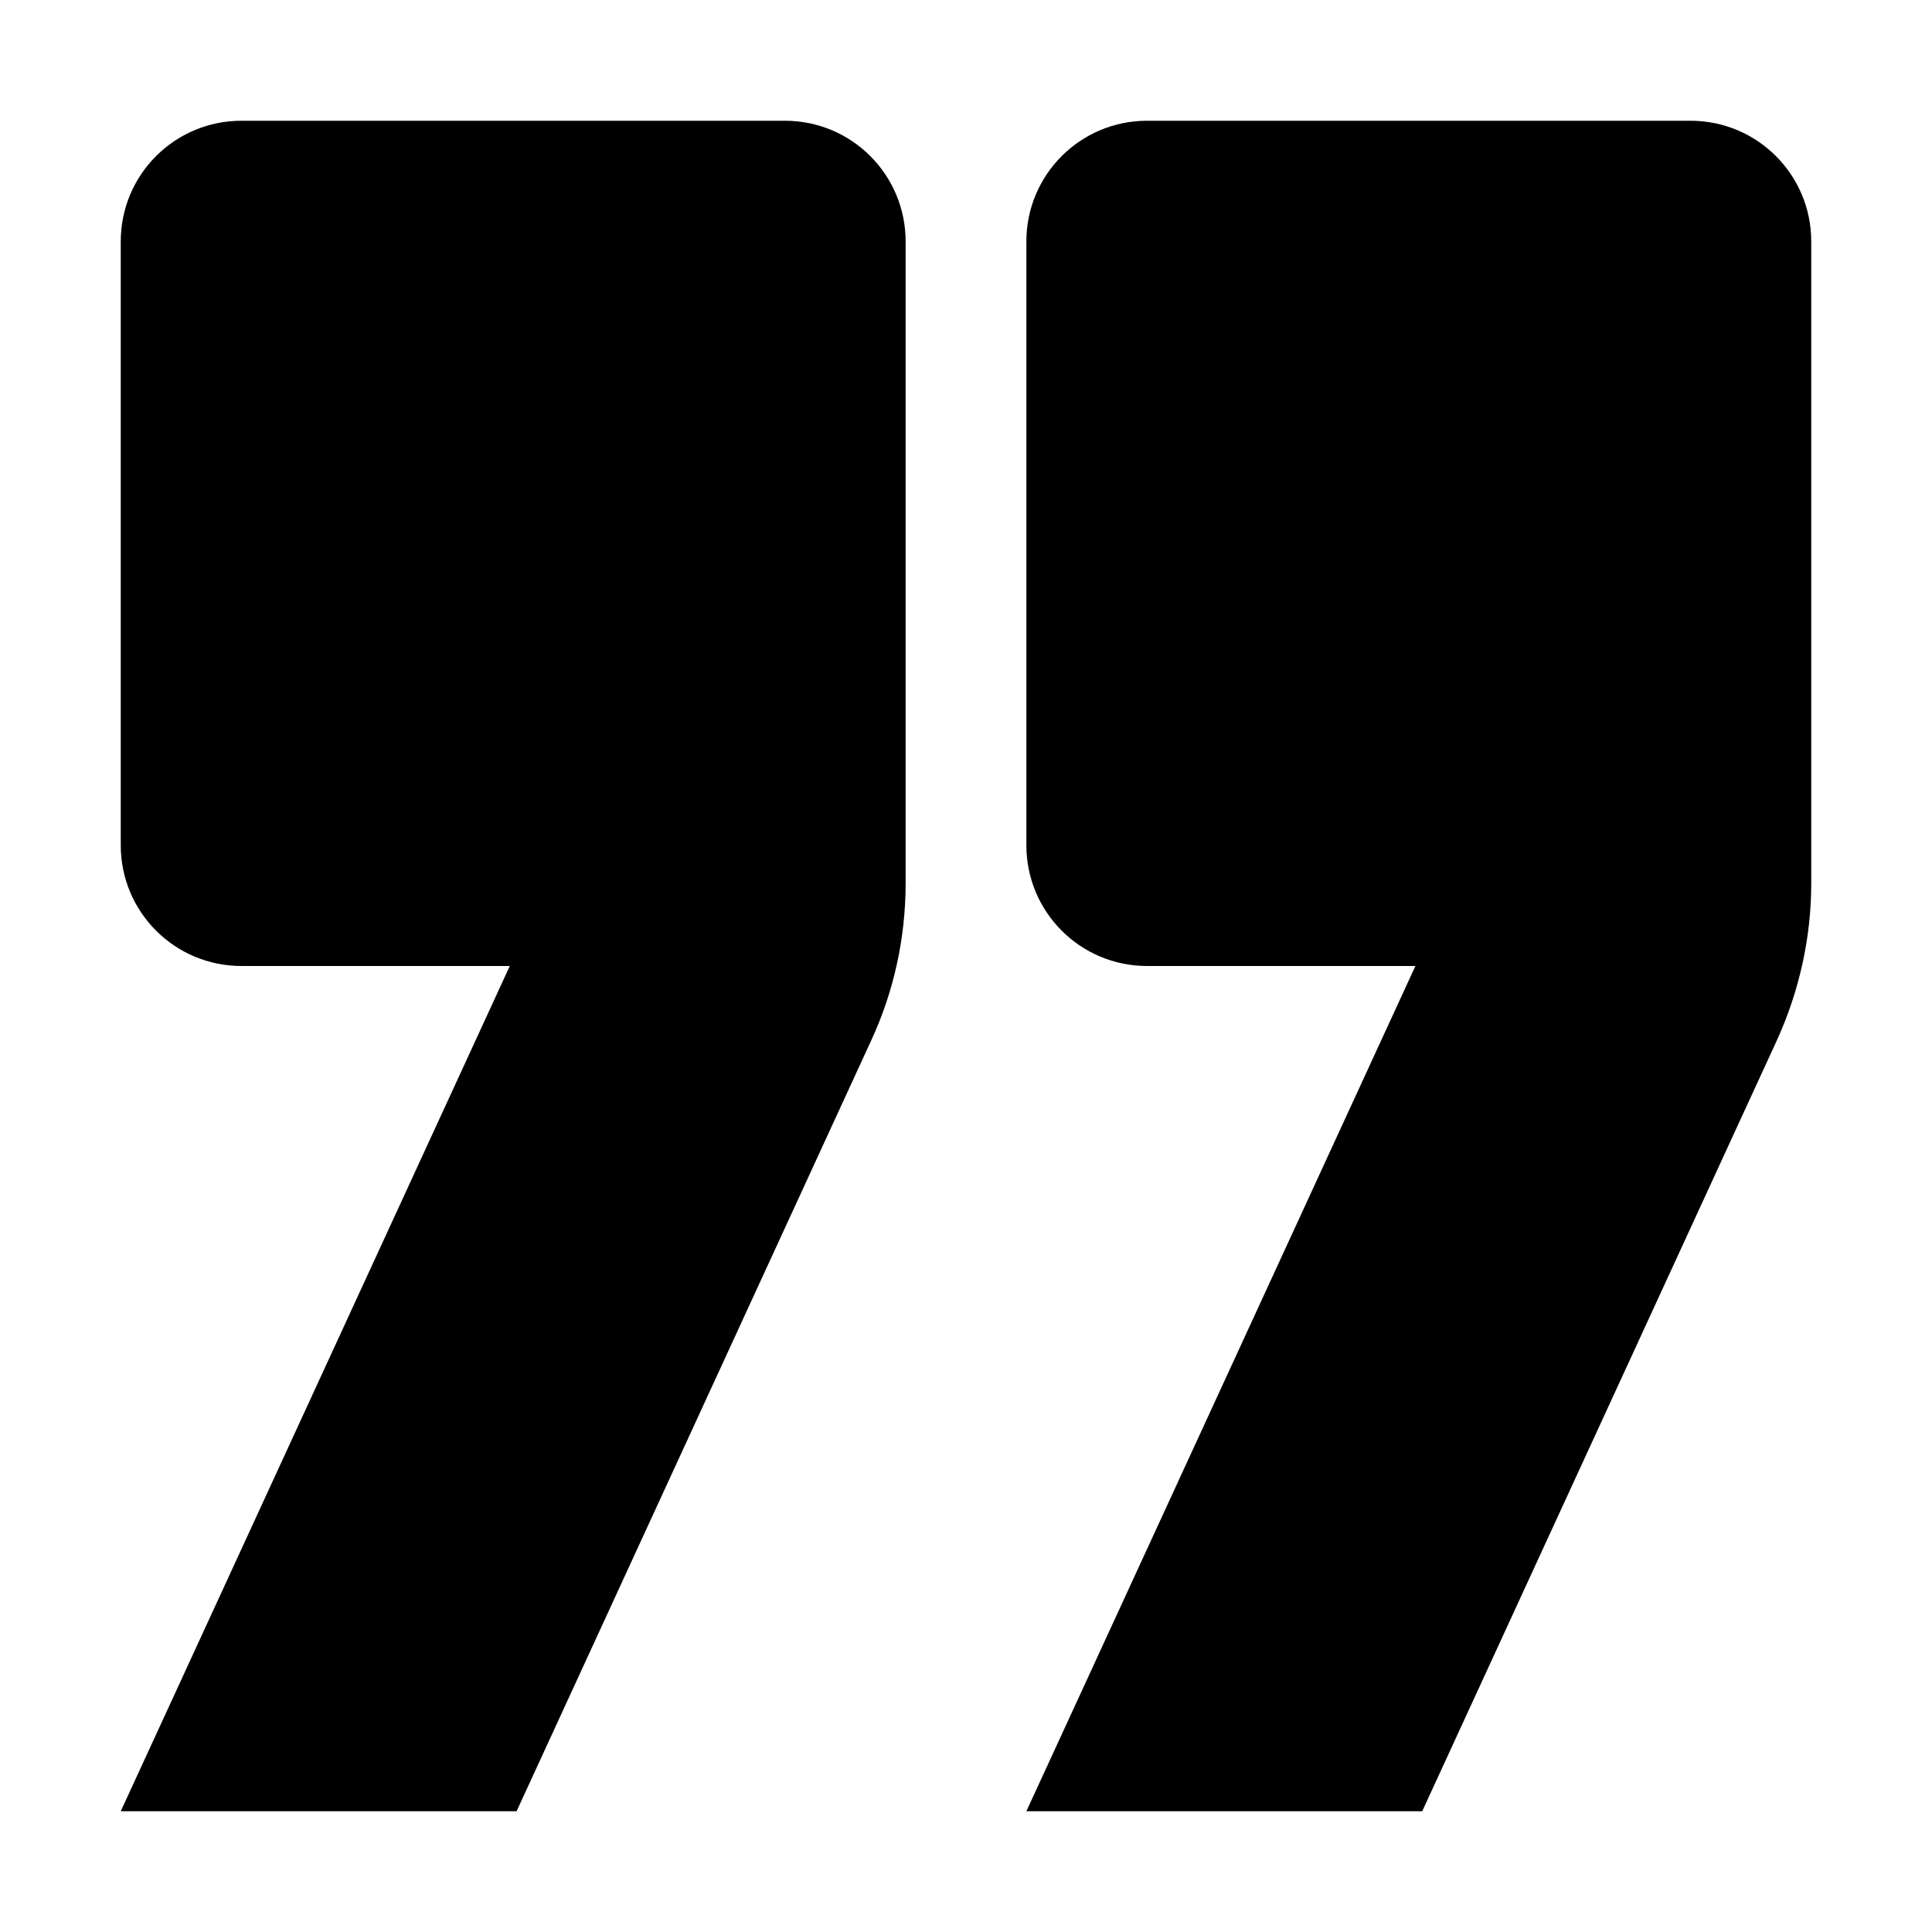
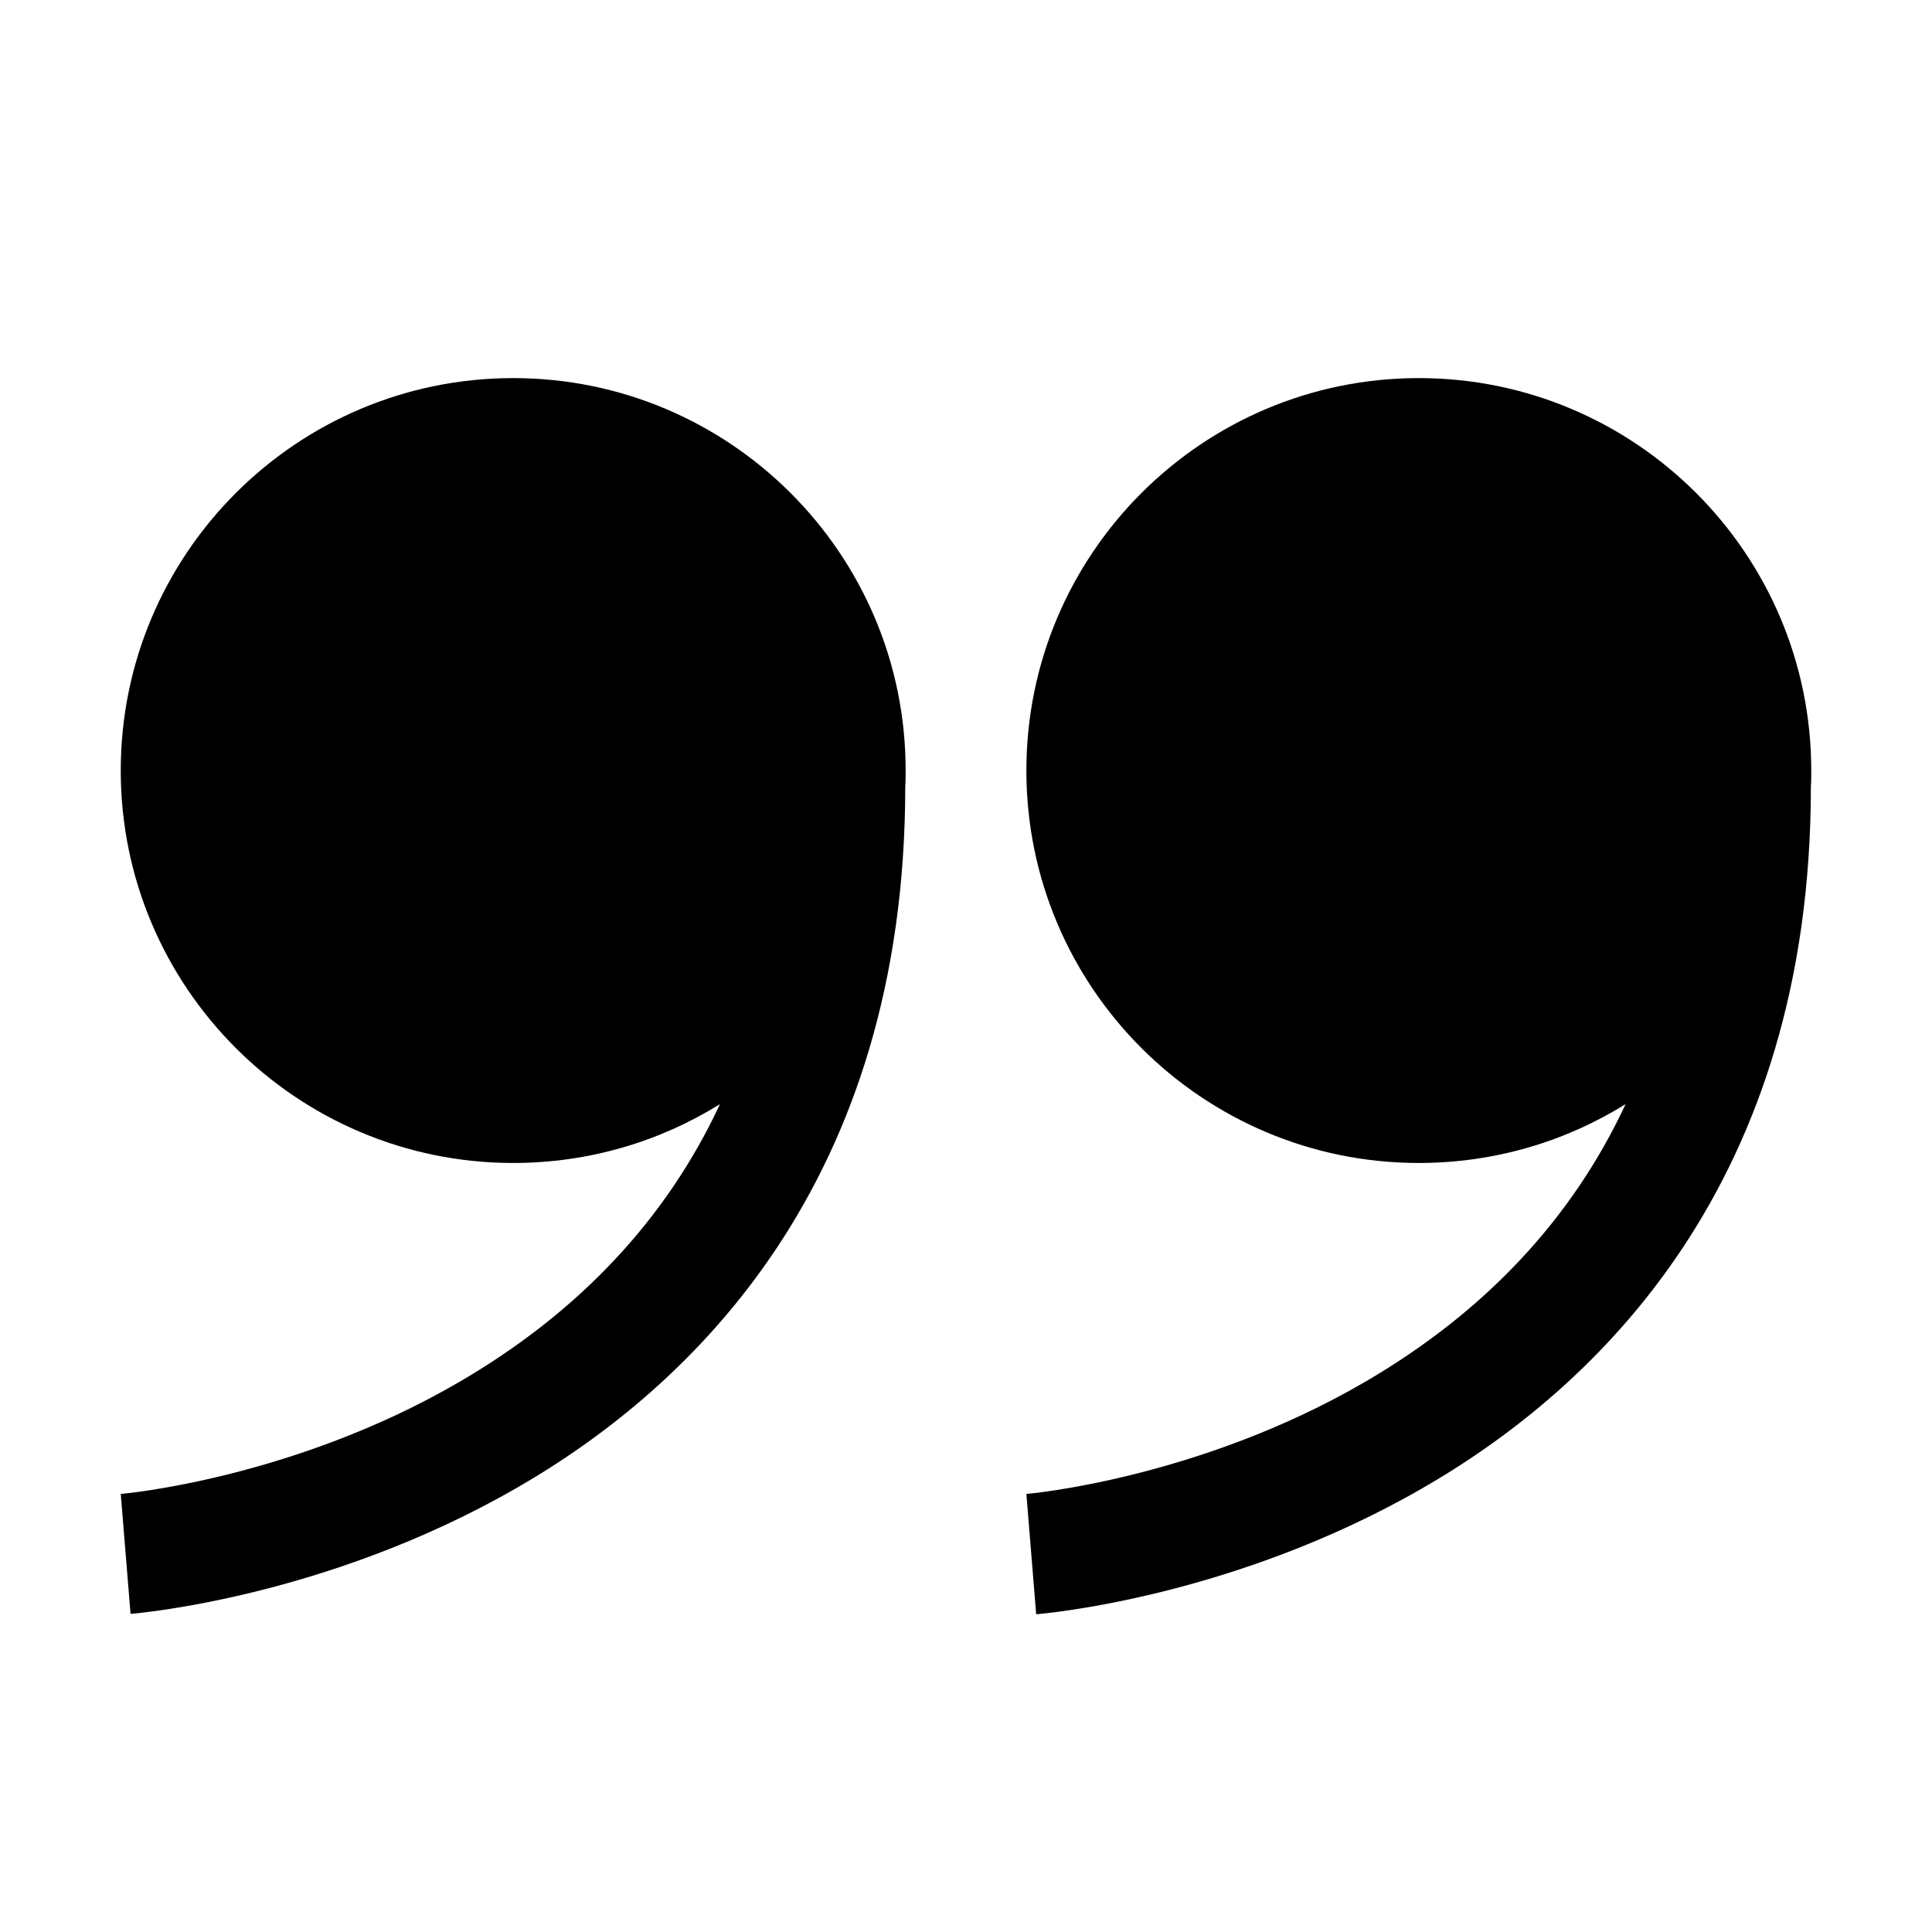
<svg xmlns="http://www.w3.org/2000/svg" version="1.1" id="Layer_1" x="0px" y="0px" width="512px" height="512px" viewBox="0 0 512 512" enable-background="new 0 0 512 512" xml:space="preserve">
-   <path d="M64,32h144c17.7,0,32,14.3,32,32v170.1c0,14.4-3.1,28.7-9.2,41.8L136.9,480H32l103.1-224H64c-17.7,0-32-14.3-32-32V64  C32,46.3,46.3,32,64,32z M272,64v160c0,17.7,14.3,32,32,32h71.1L272,480h104.9l93.9-204.1c6-13.1,9.2-27.4,9.2-41.8V64  c0-17.7-14.3-32-32-32H304C286.3,32,272,46.3,272,64z" />
+   <g>
+     <path d="M136,100.2c-57.4,0-104,46.6-104,104c0,57.4,46.6,104,104,104c20.1,0,38.9-5.7,54.8-15.6c-14.2,30.5-37.4,55.2-69.2,73.7   c-44,25.6-89.1,29.6-89.6,29.6l1.3,15.9l1.3,15.9c2.1-0.2,51.8-4.4,102-33.2c47.1-27,103.3-81.3,103.3-186.1h0   c0.1-1.4,0.1-2.8,0.1-4.3C240,146.8,193.4,100.2,136,100.2z" />
+     <path d="M480,204.2c0-57.4-46.6-104-104-104s-104,46.6-104,104c0,57.4,46.6,104,104,104c20.1,0,38.9-5.7,54.8-15.6   c-14.2,30.5-37.4,55.2-69.2,73.7c-44,25.6-89.1,29.6-89.6,29.6l2.6,31.9c2.1-0.2,51.8-4.4,102-33.2c47.1-27,103.3-81.3,103.3-186.1   h0C480,207.1,480,205.7,480,204.2z" />
+   </g>
</svg>
